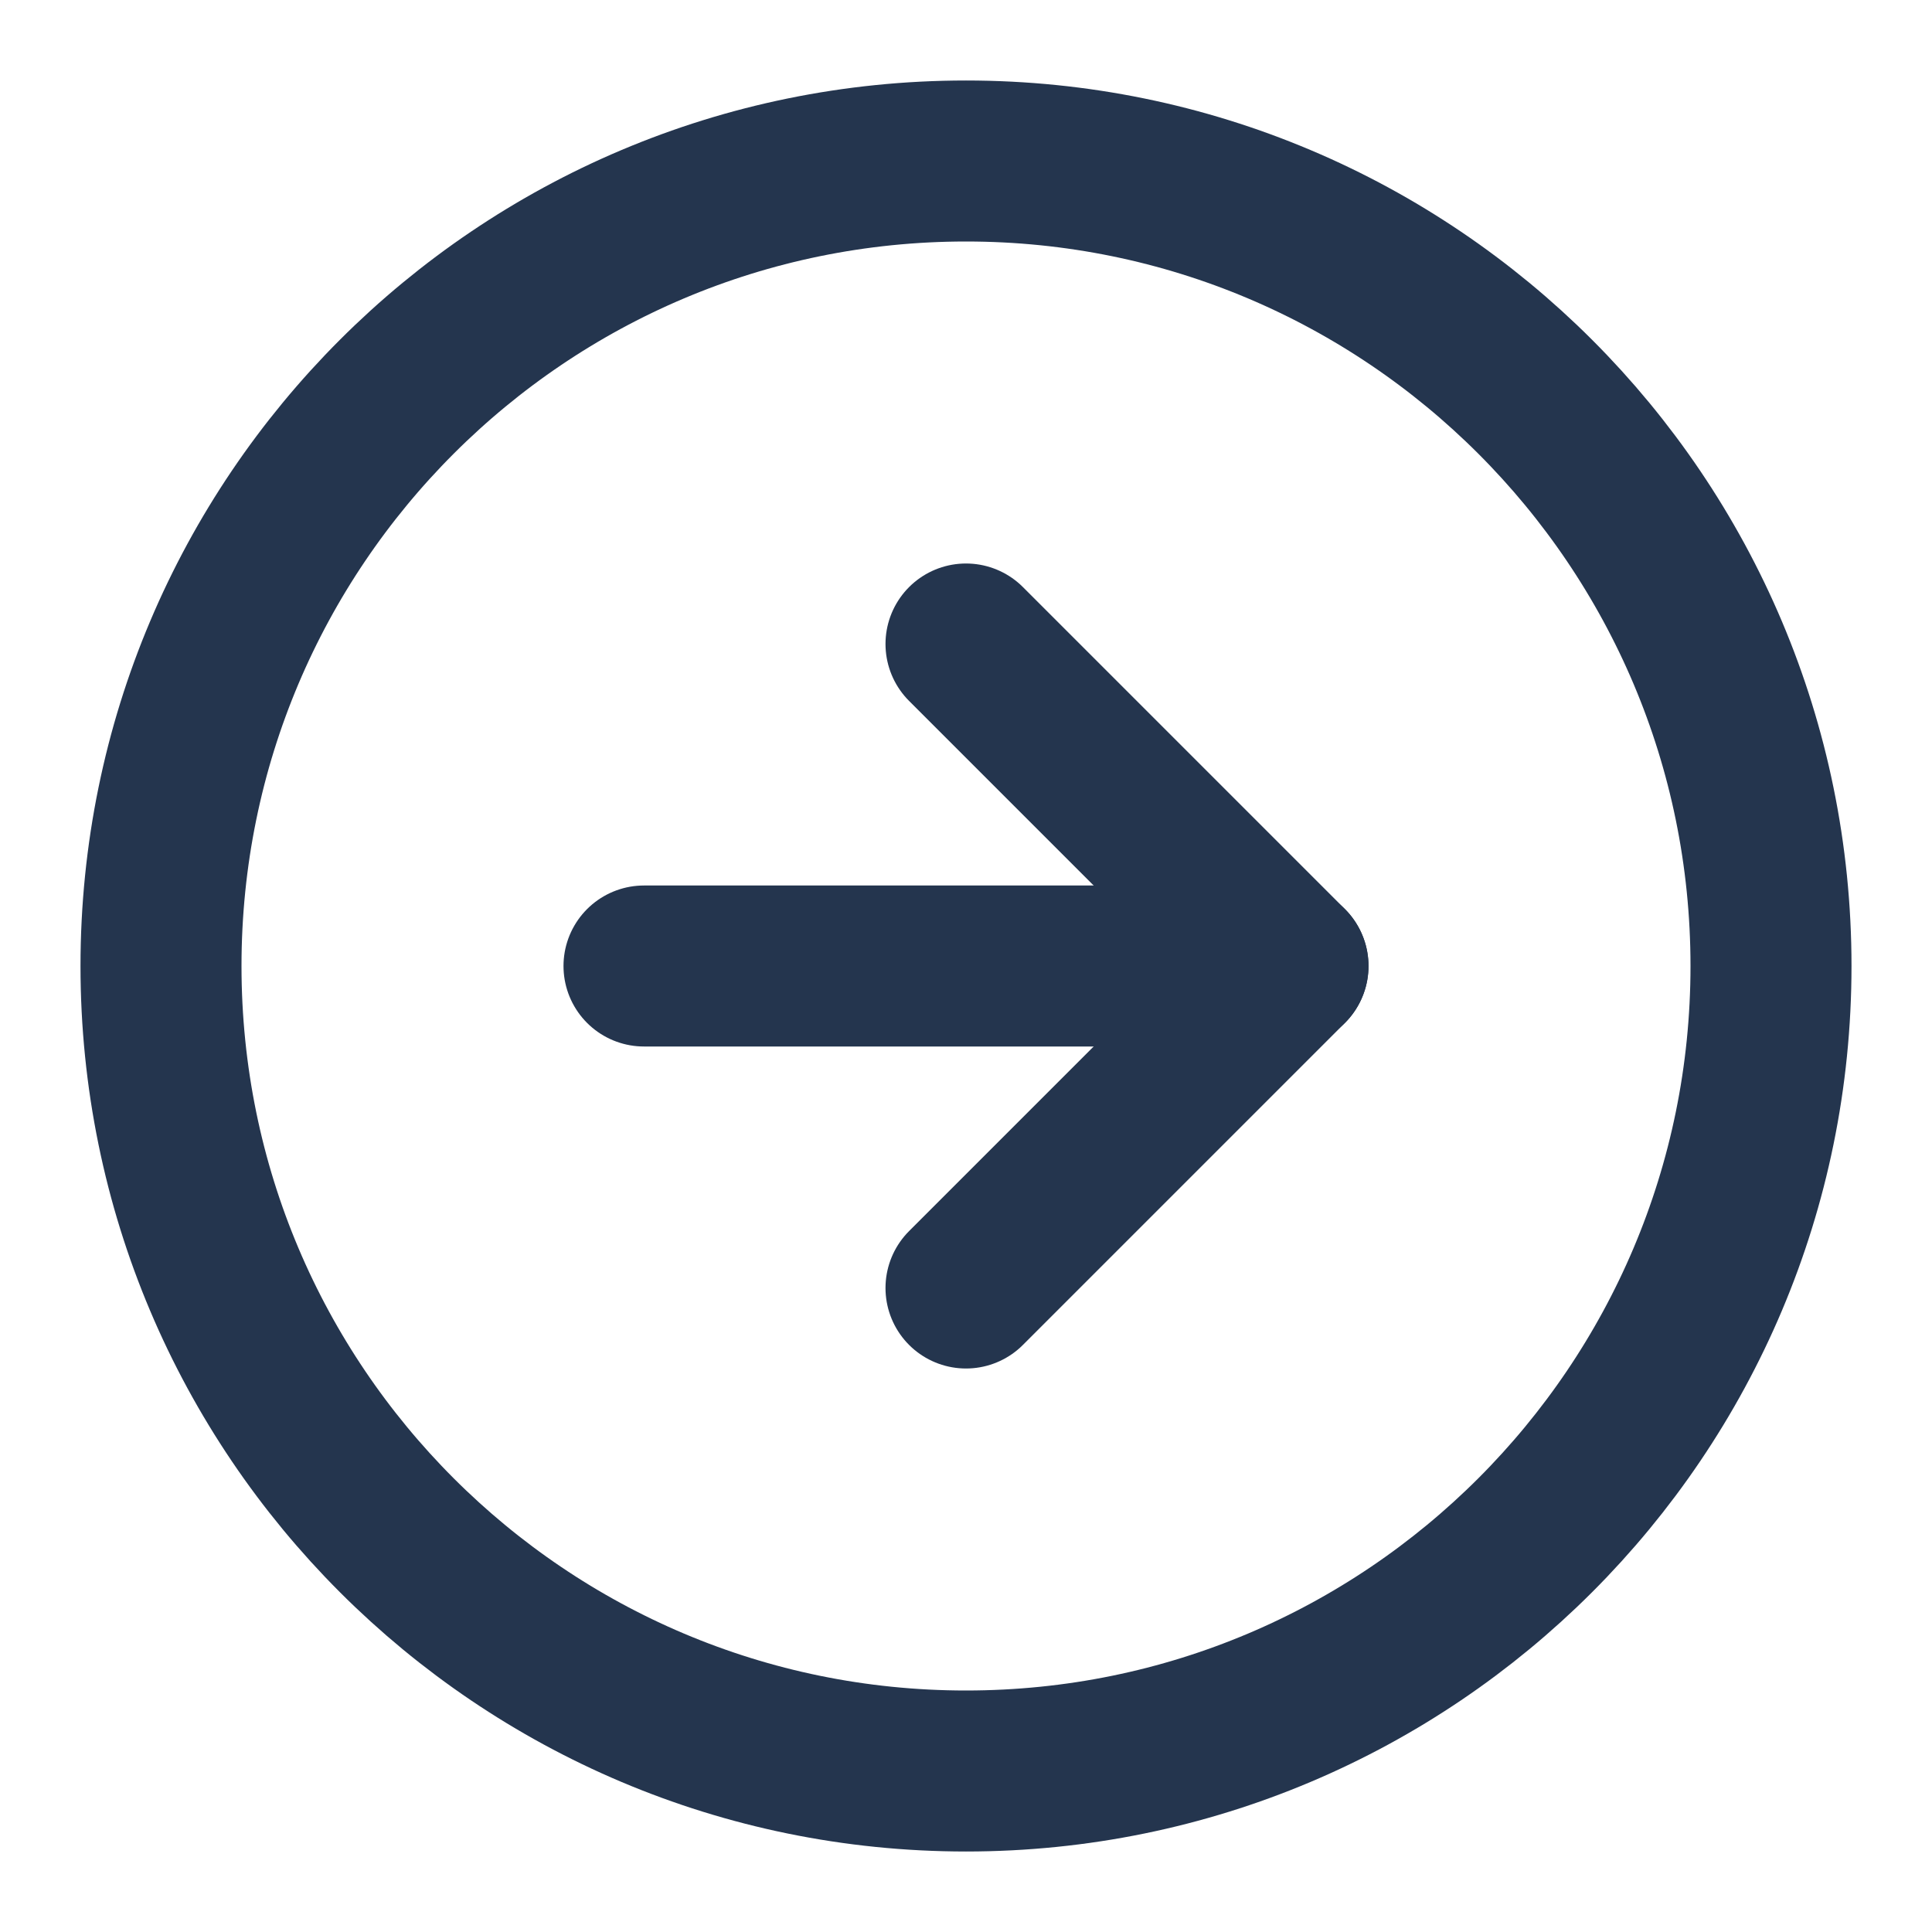
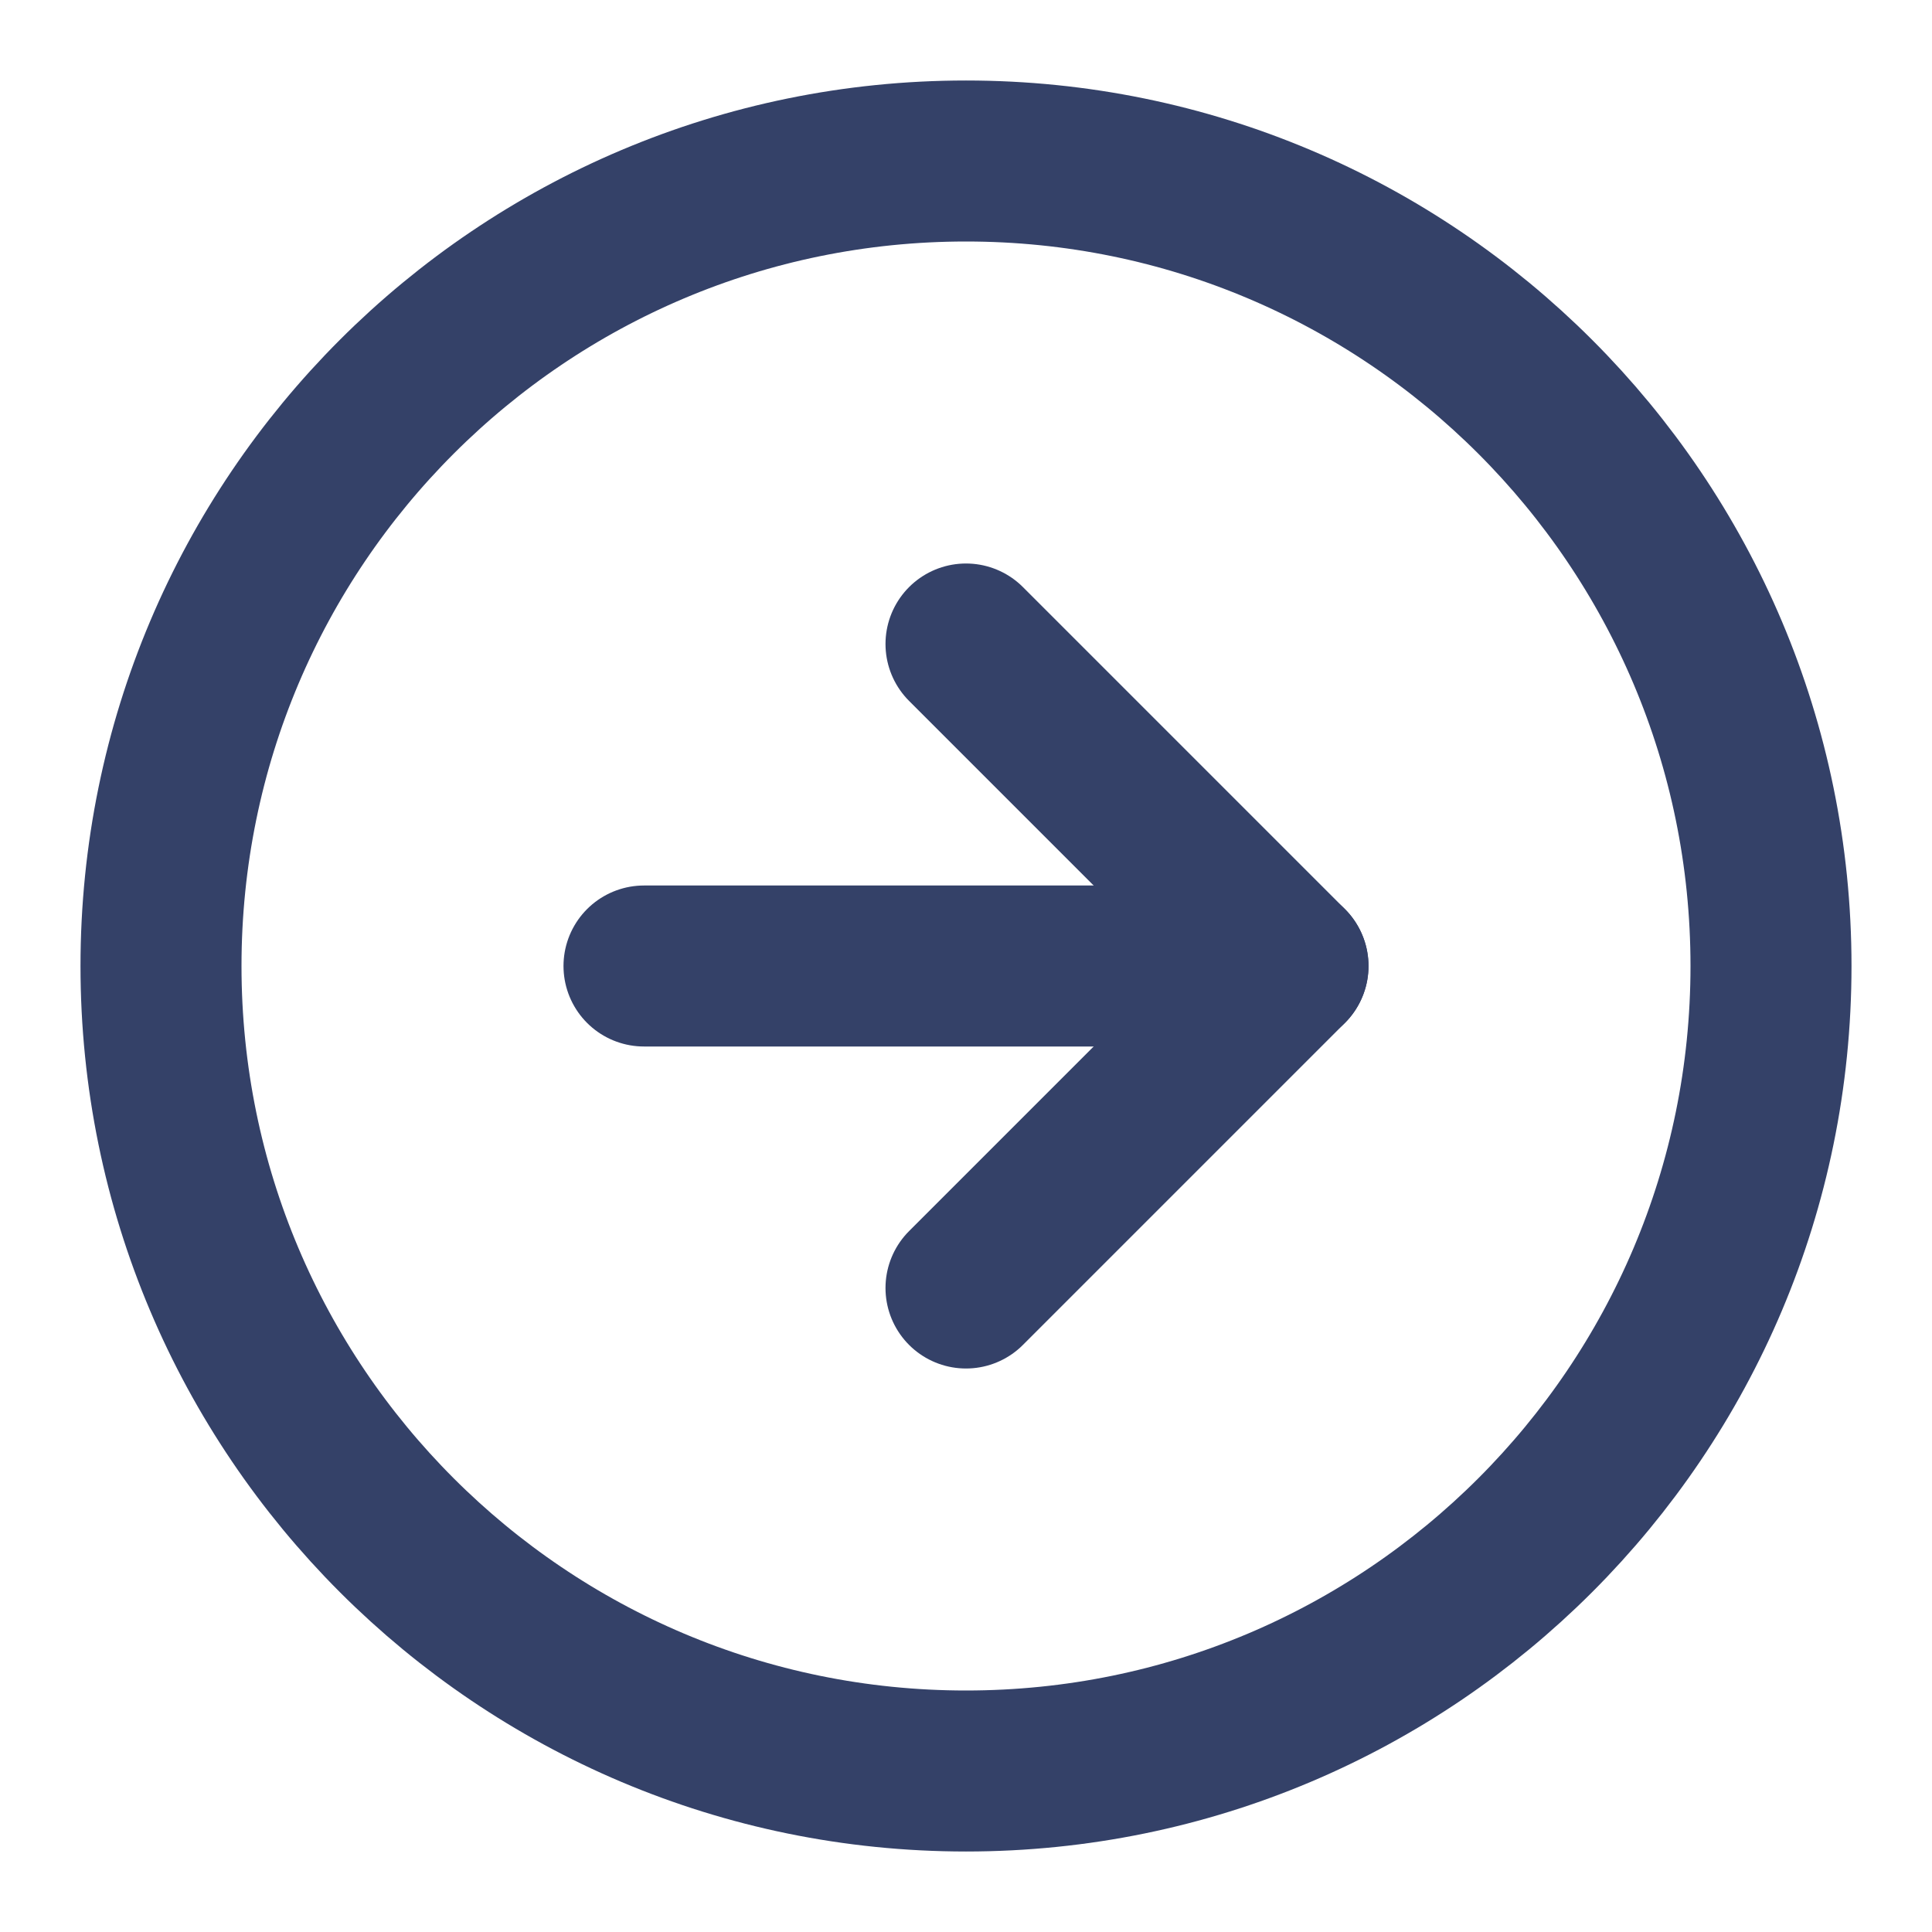
<svg xmlns="http://www.w3.org/2000/svg" width="24" height="24" viewBox="0 0 24 24" fill="none">
-   <path d="M12 22C17.523 22 22 17.523 22 12C22 6.477 17.523 2 12 2C6.477 2 2 6.477 2 12C2 17.523 6.477 22 12 22Z" stroke="#24354E" stroke-width="2" stroke-linecap="round" stroke-linejoin="round" />
-   <path d="M12 16L16 12L12 8" stroke="#24354E" stroke-width="2" stroke-linecap="round" stroke-linejoin="round" />
-   <path d="M8 12H16" stroke="#24354E" stroke-width="2" stroke-linecap="round" stroke-linejoin="round" />
+   <path d="M12 22C17.523 22 22 17.523 22 12C22 6.477 17.523 2 12 2C6.477 2 2 6.477 2 12C2 17.523 6.477 22 12 22Z" stroke="#344168" stroke-width="2" stroke-linecap="round" stroke-linejoin="round" />
+   <path d="M12 16L16 12L12 8" stroke="#344168" stroke-width="2" stroke-linecap="round" stroke-linejoin="round" />
+   <path d="M8 12H16" stroke="#344168" stroke-width="2" stroke-linecap="round" stroke-linejoin="round" />
</svg>
